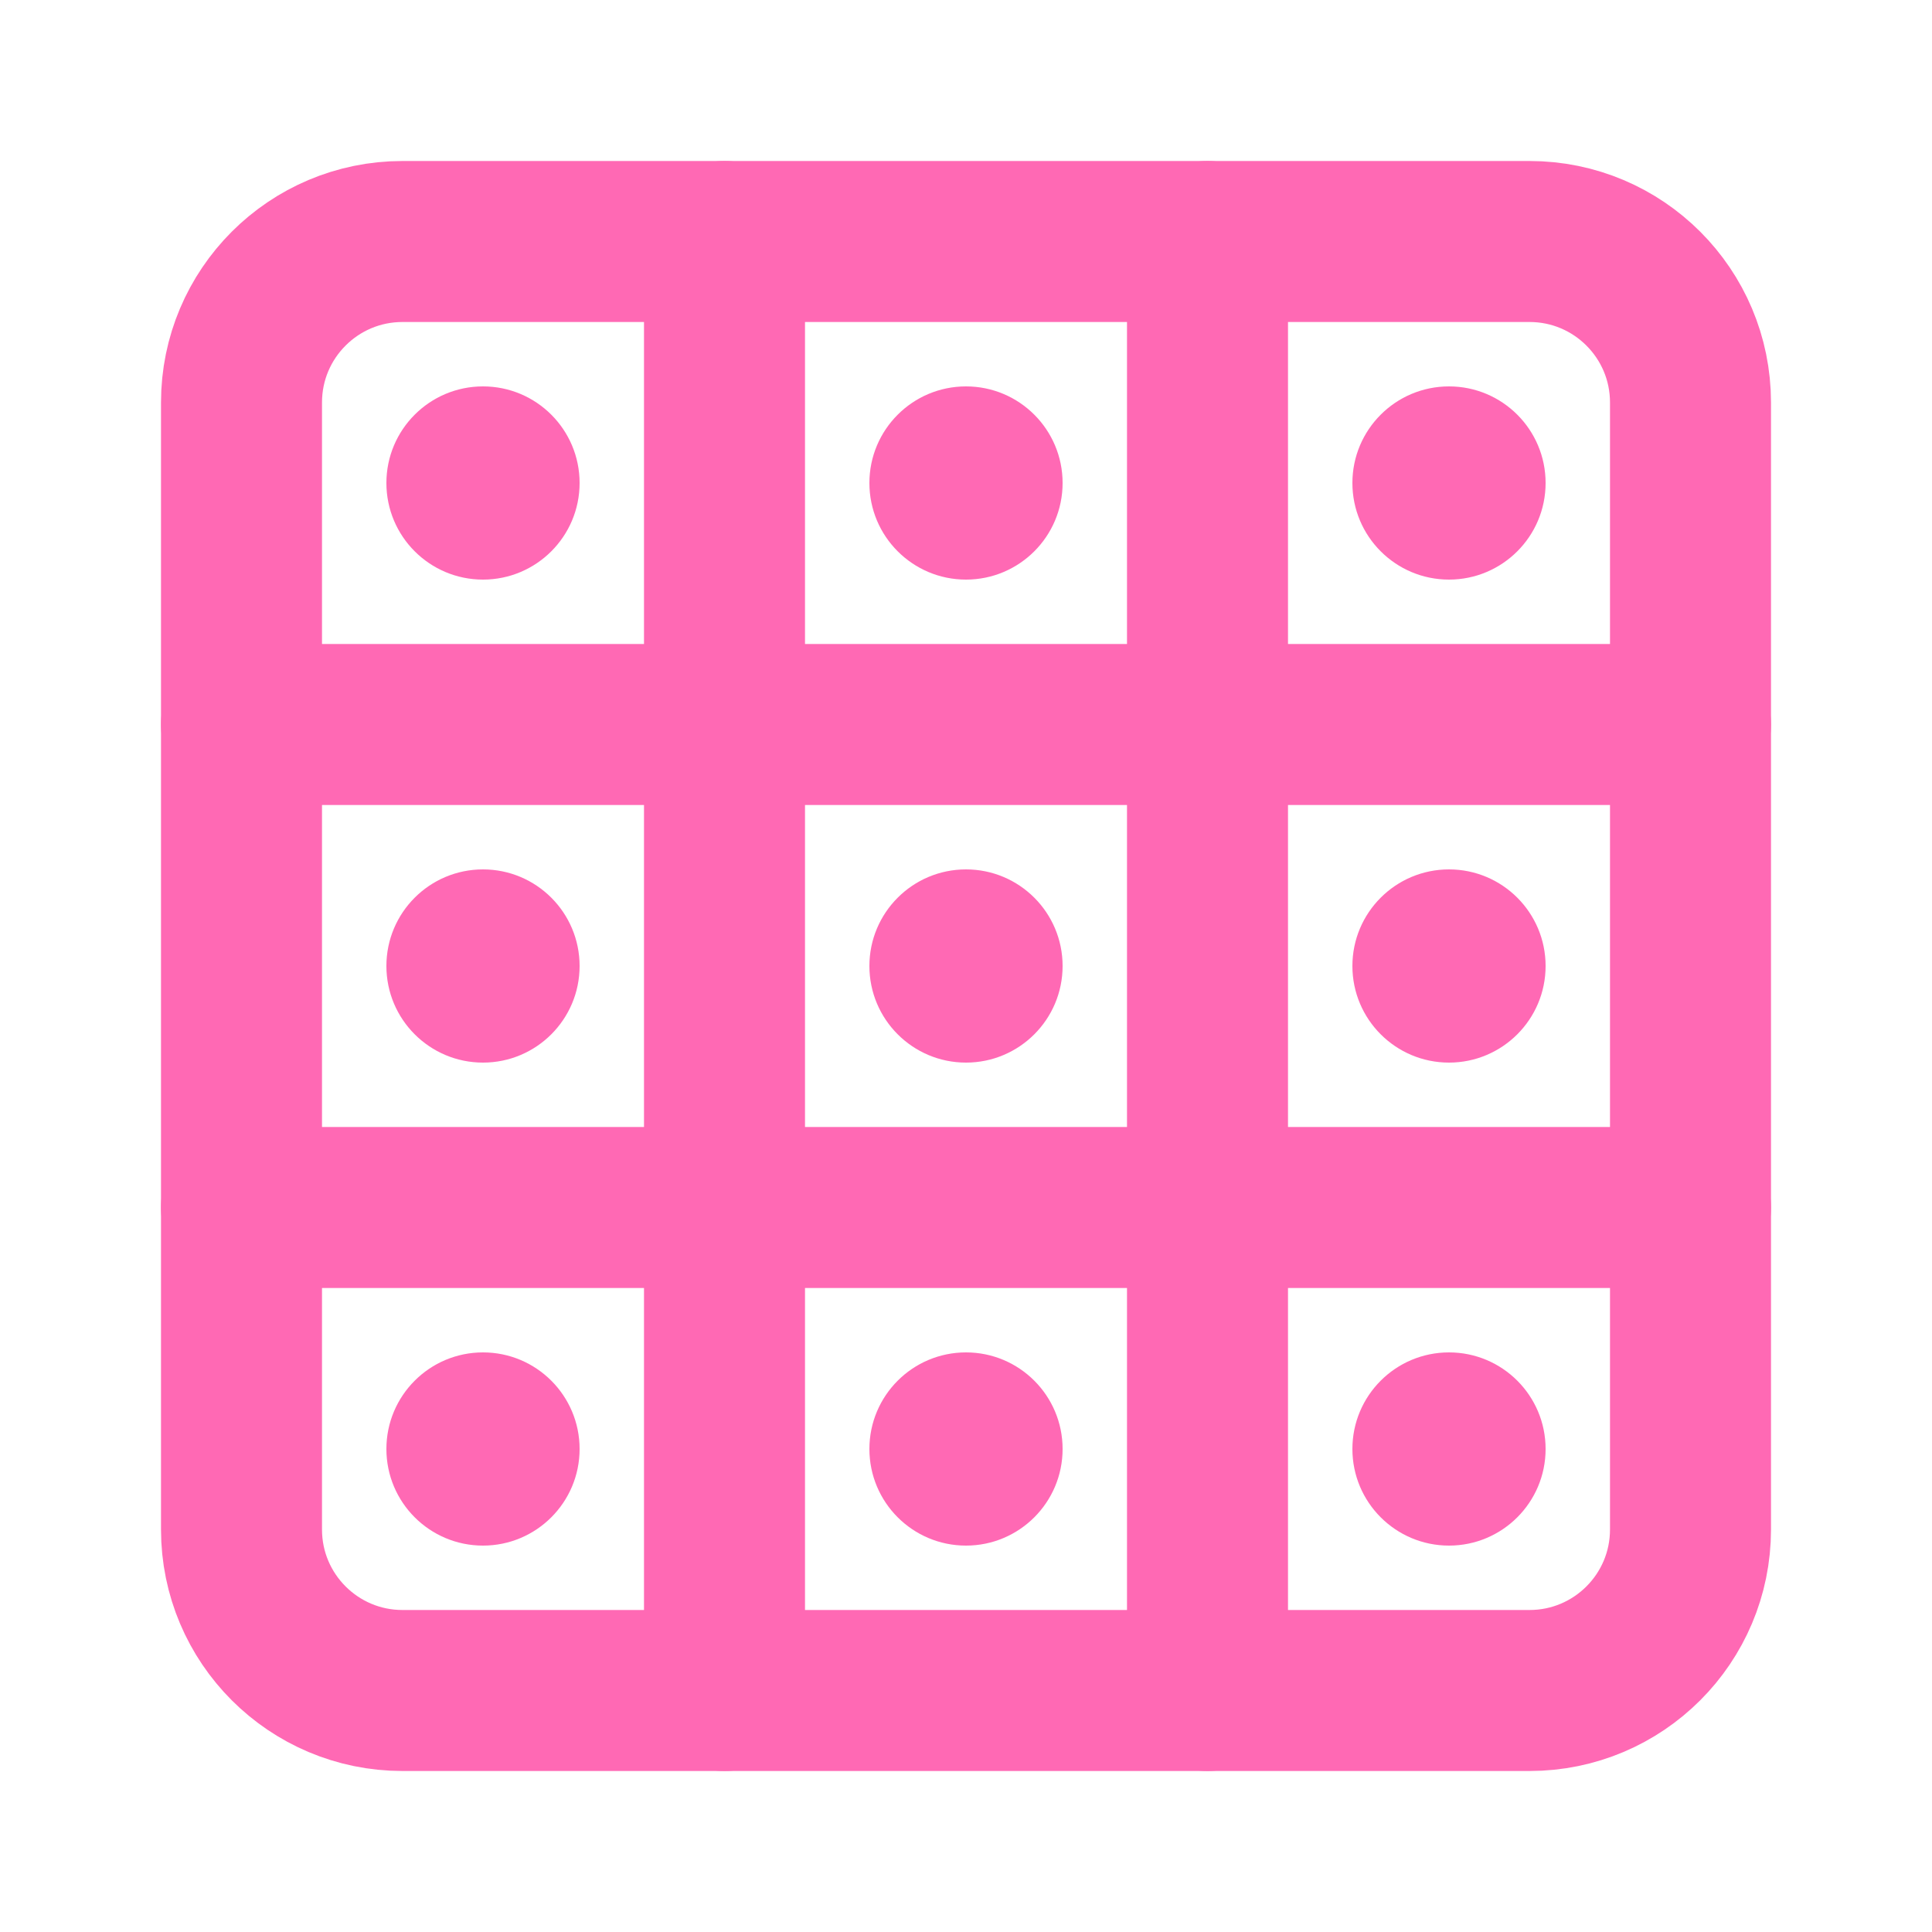
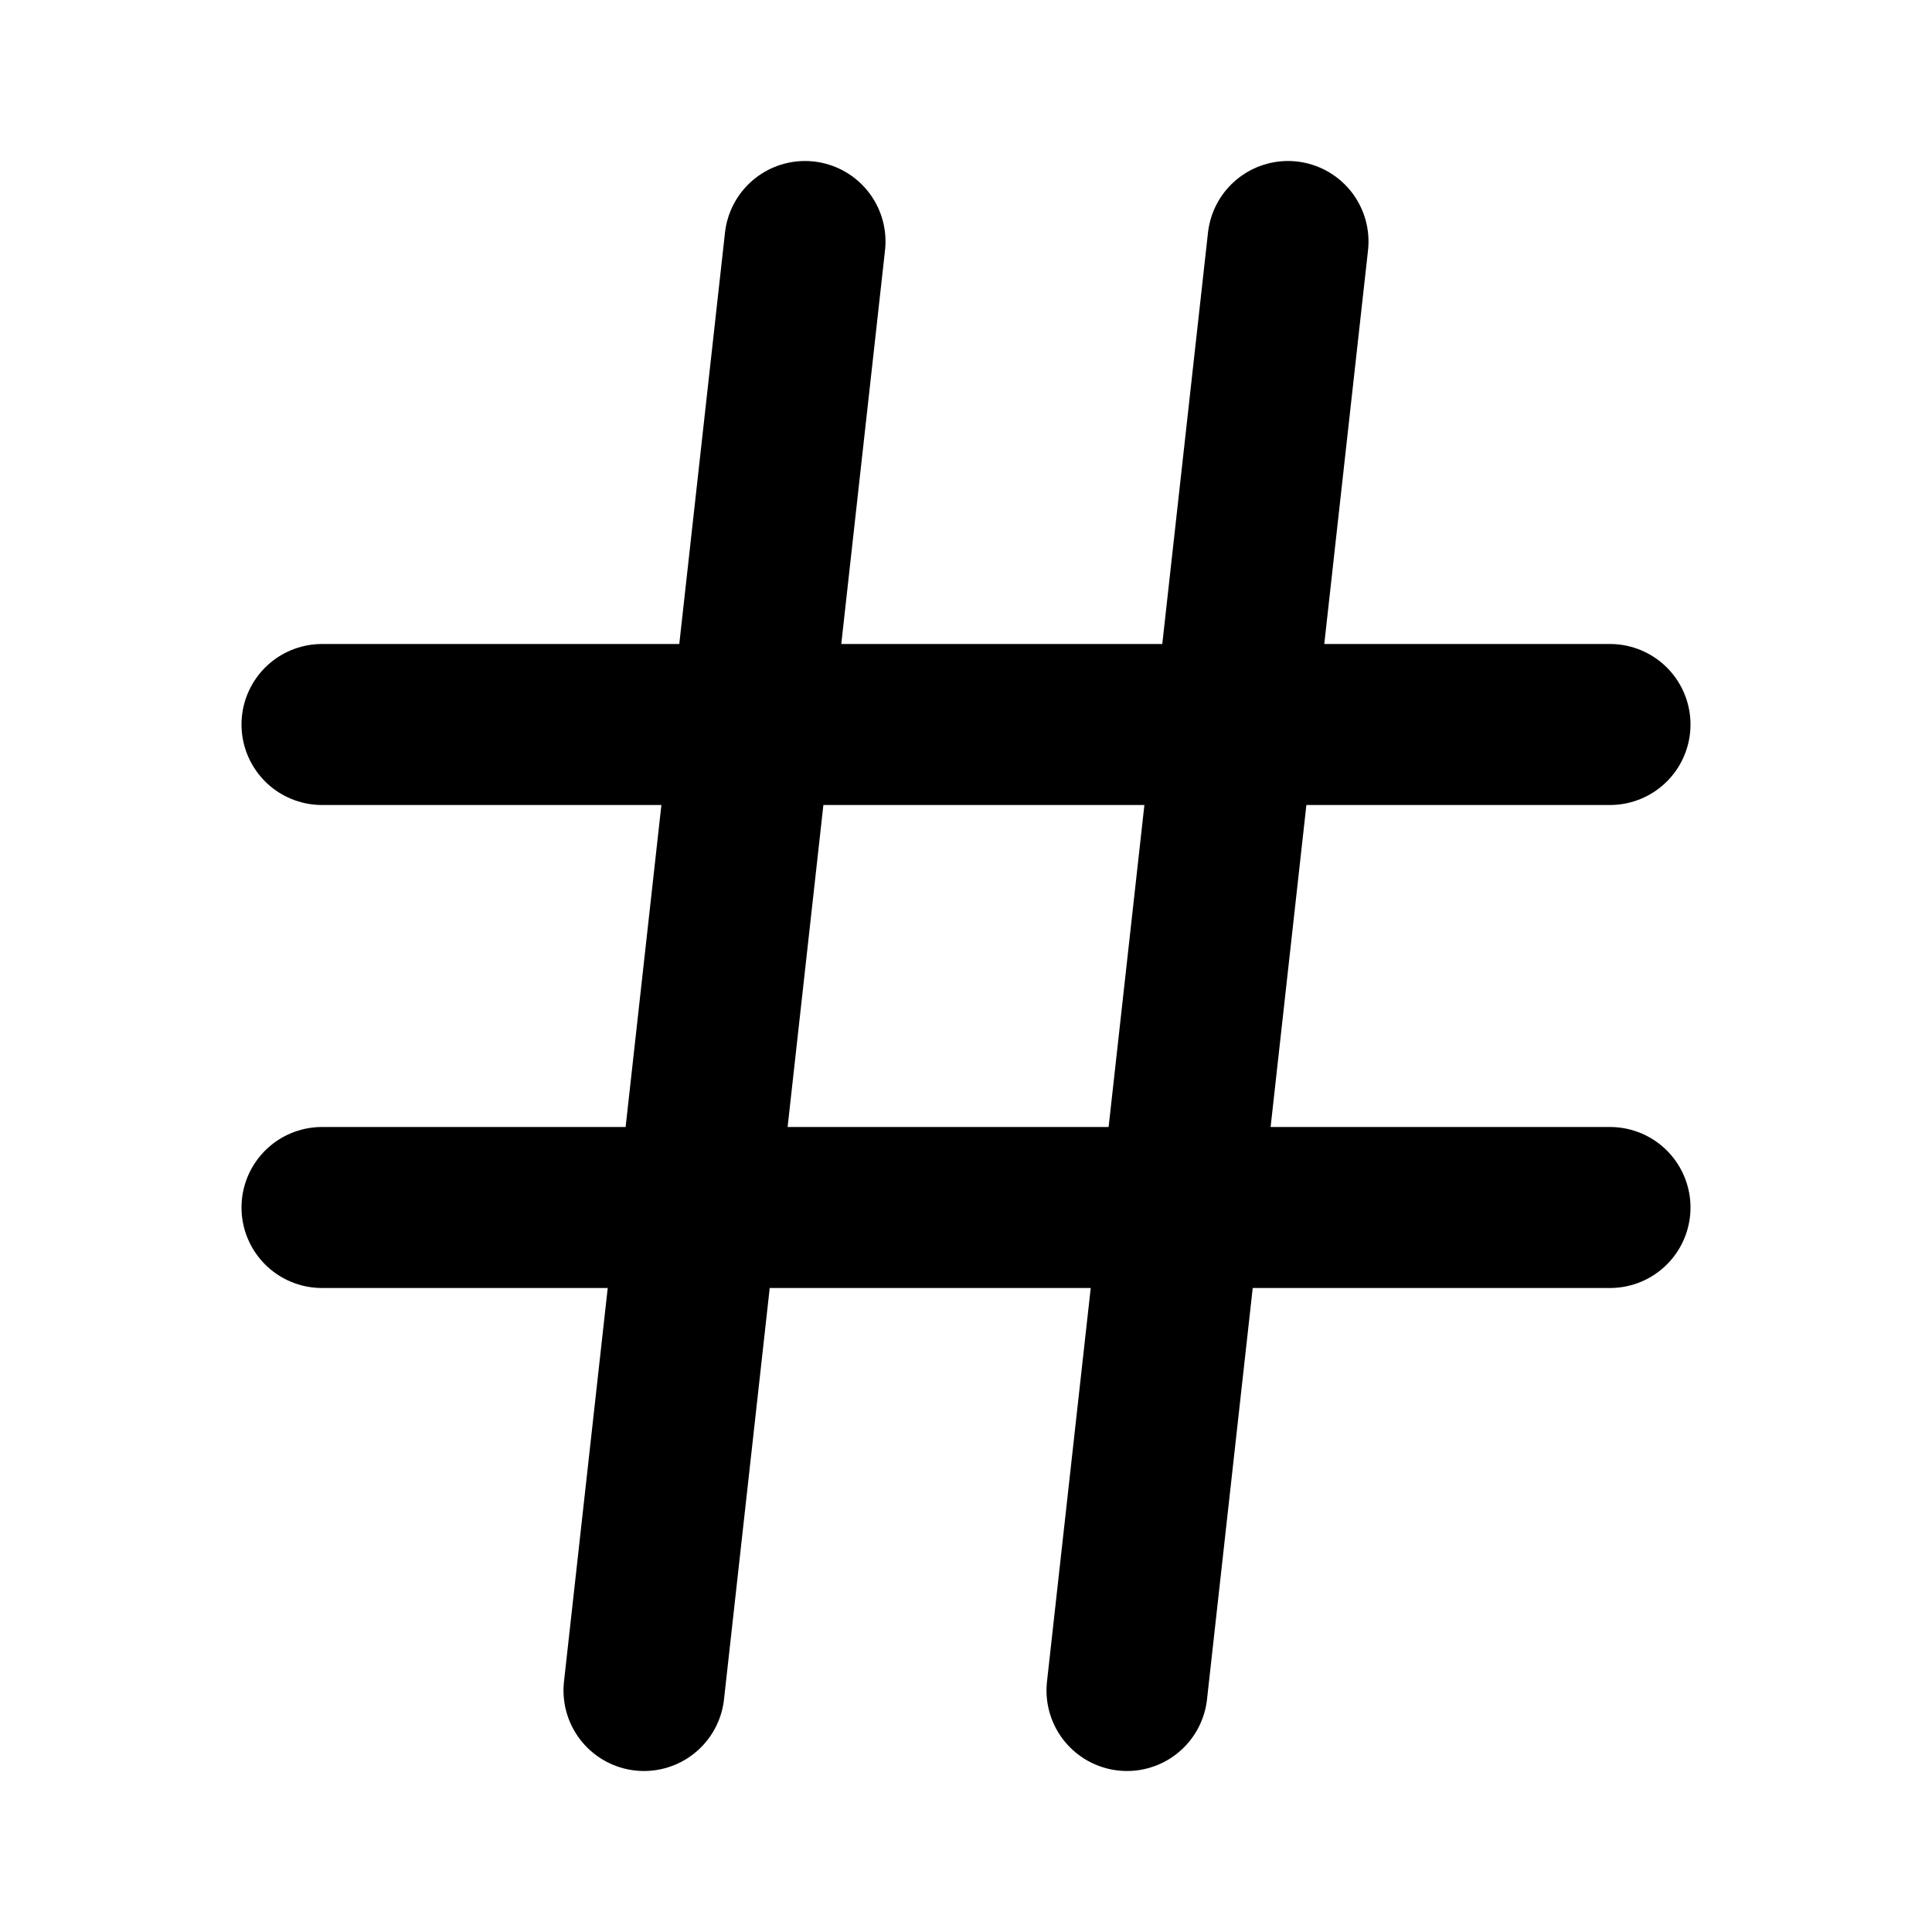
- <svg xmlns="http://www.w3.org/2000/svg" width="24" height="24" viewBox="0 0 24 24" fill="none" stroke="#FF69B4" stroke-width="2" stroke-linecap="round" stroke-linejoin="round">
-   <rect x="3" y="3" width="18" height="18" rx="2" />
-   <line x1="3" y1="9" x2="21" y2="9" />
-   <line x1="3" y1="15" x2="21" y2="15" />
-   <line x1="9" y1="3" x2="9" y2="21" />
-   <line x1="15" y1="3" x2="15" y2="21" />
-   <circle cx="6" cy="6" r="1.2" fill="#FF69B4" stroke="none" />
-   <circle cx="12" cy="6" r="1.2" fill="#FF69B4" stroke="none" />
-   <circle cx="18" cy="6" r="1.2" fill="#FF69B4" stroke="none" />
-   <circle cx="6" cy="12" r="1.2" fill="#FF69B4" stroke="none" />
-   <circle cx="12" cy="12" r="1.2" fill="#FF69B4" stroke="none" />
-   <circle cx="18" cy="12" r="1.2" fill="#FF69B4" stroke="none" />
-   <circle cx="6" cy="18" r="1.2" fill="#FF69B4" stroke="none" />
-   <circle cx="12" cy="18" r="1.2" fill="#FF69B4" stroke="none" />
-   <circle cx="18" cy="18" r="1.2" fill="#FF69B4" stroke="none" />
+ <svg xmlns="http://www.w3.org/2000/svg" width="24" height="24" viewBox="0 0 24 24" fill="none" stroke="currentColor" stroke-width="2" stroke-linecap="round" stroke-linejoin="round">
+   <line x1="4" x2="20" y1="9" y2="9" />
+   <line x1="4" x2="20" y1="15" y2="15" />
+   <line x1="10" x2="8" y1="3" y2="21" />
+   <line x1="16" x2="14" y1="3" y2="21" />
</svg>
